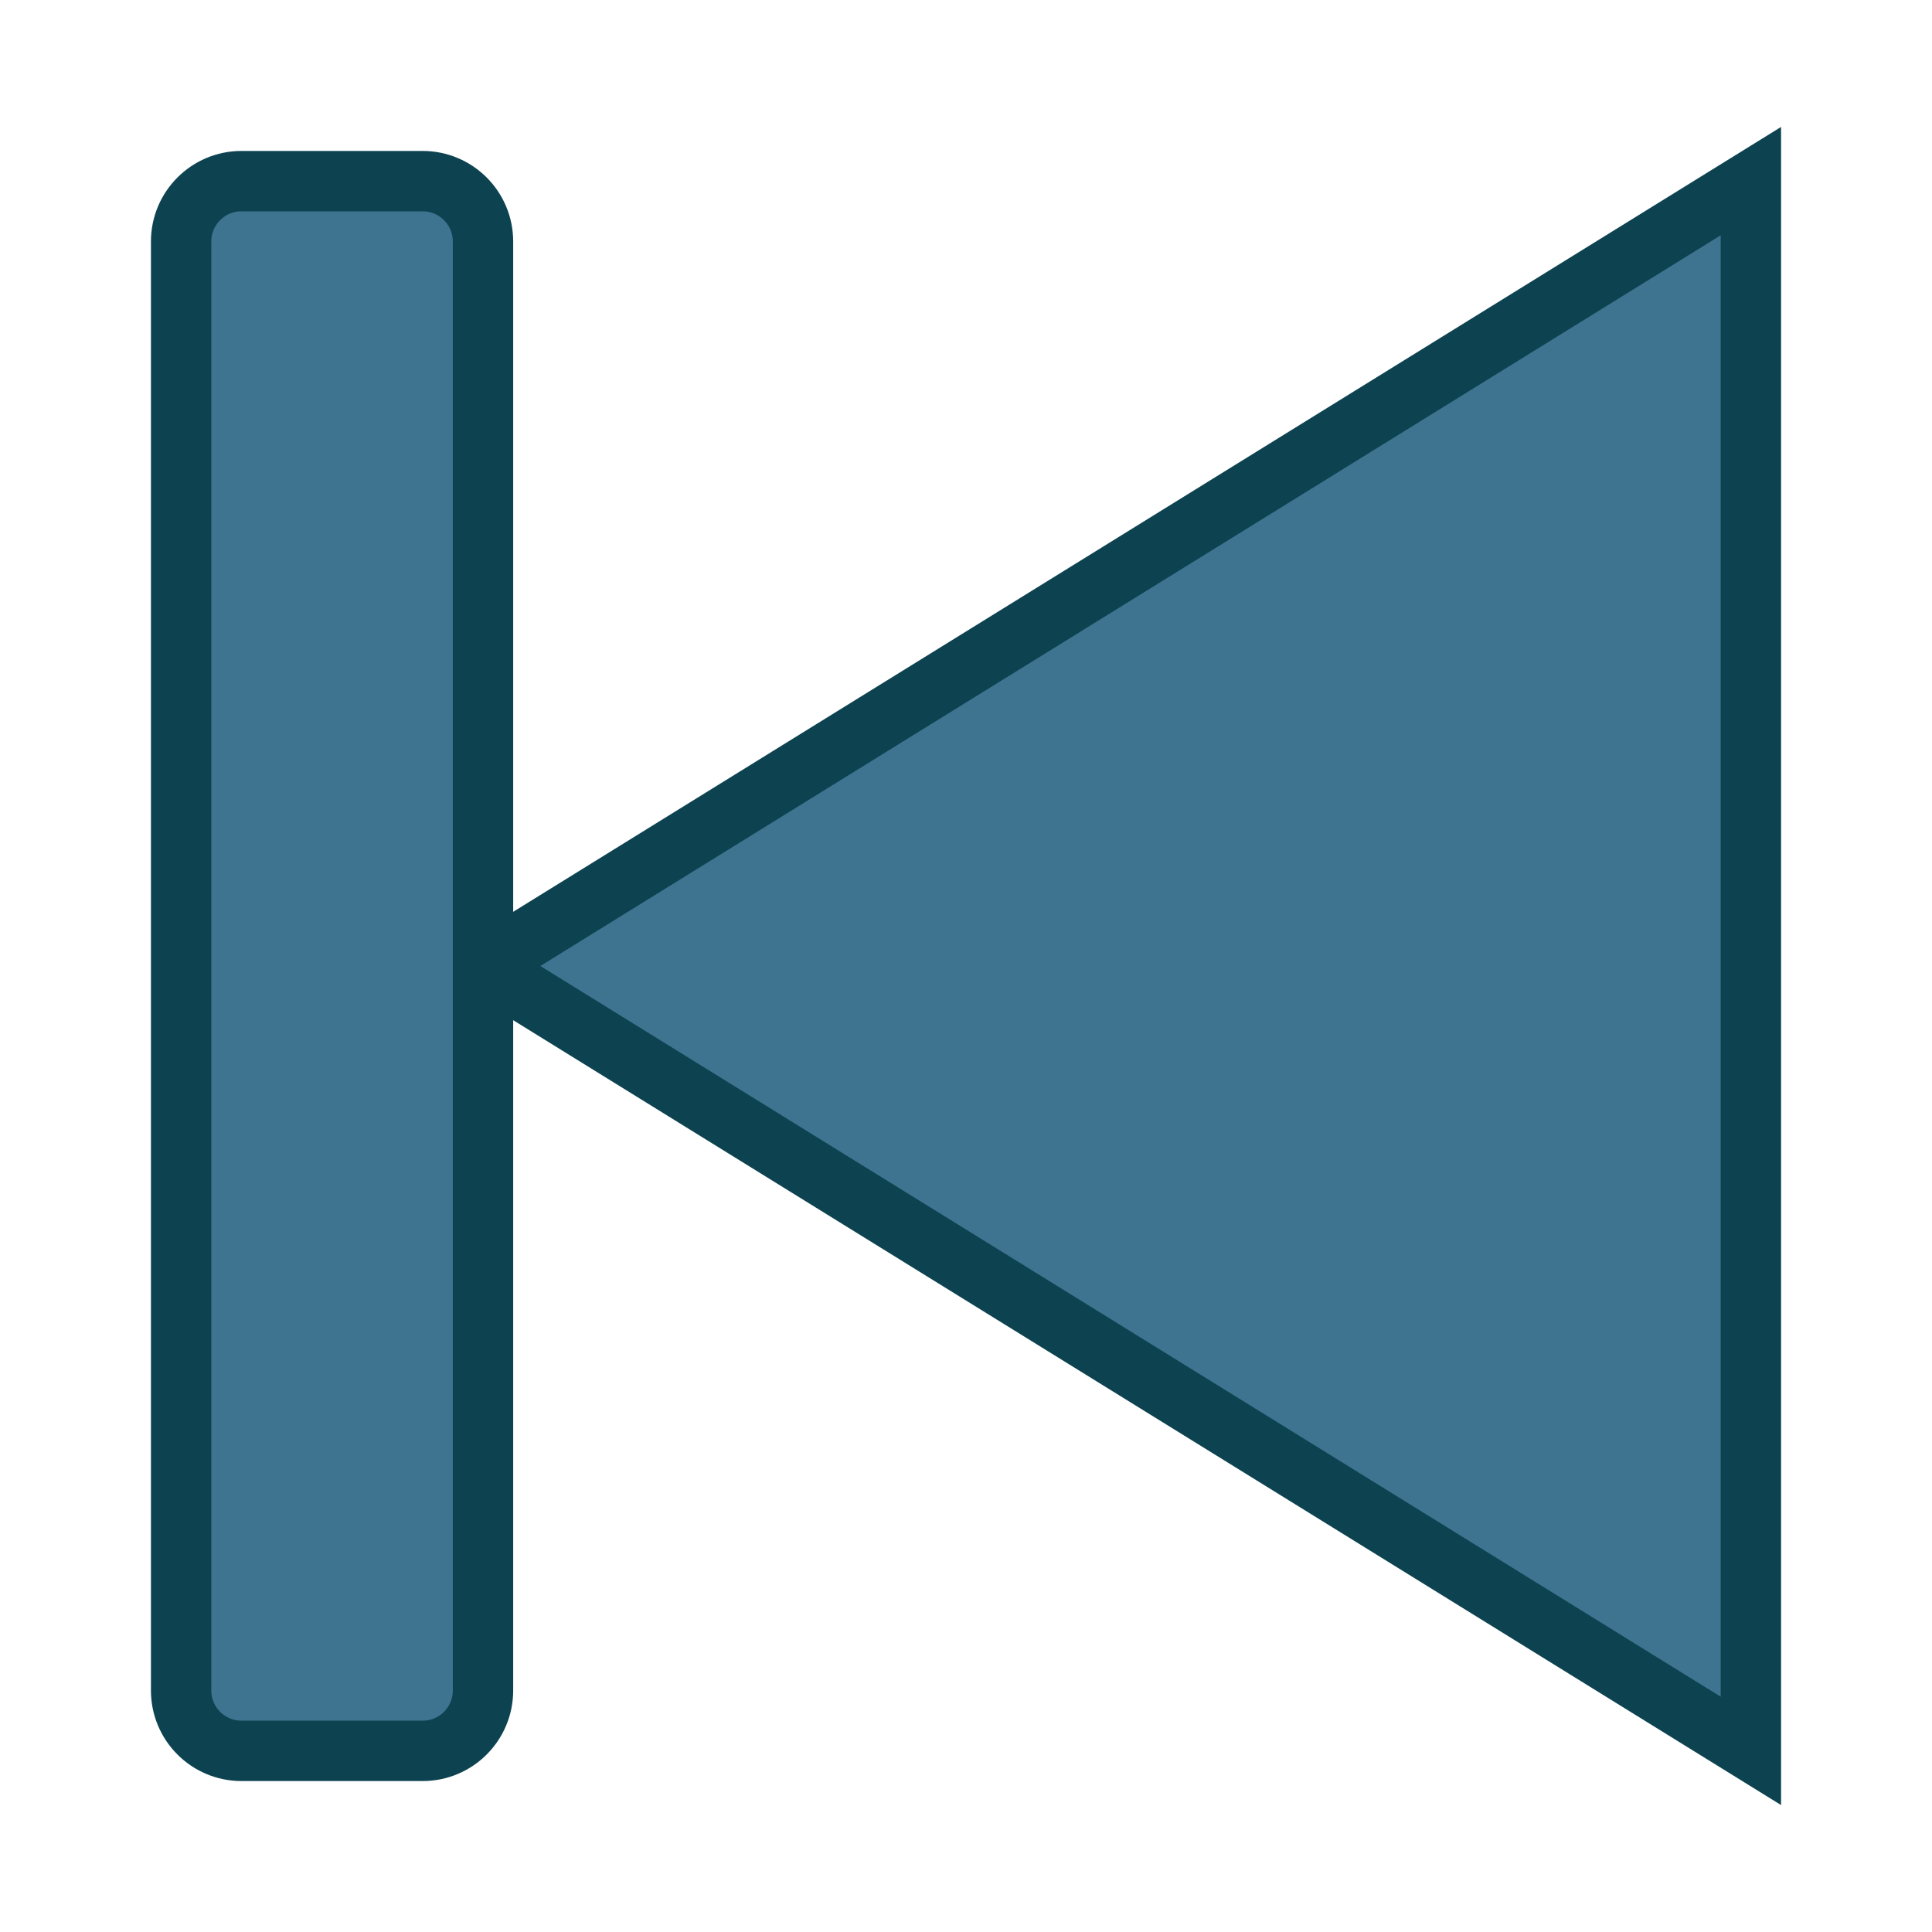
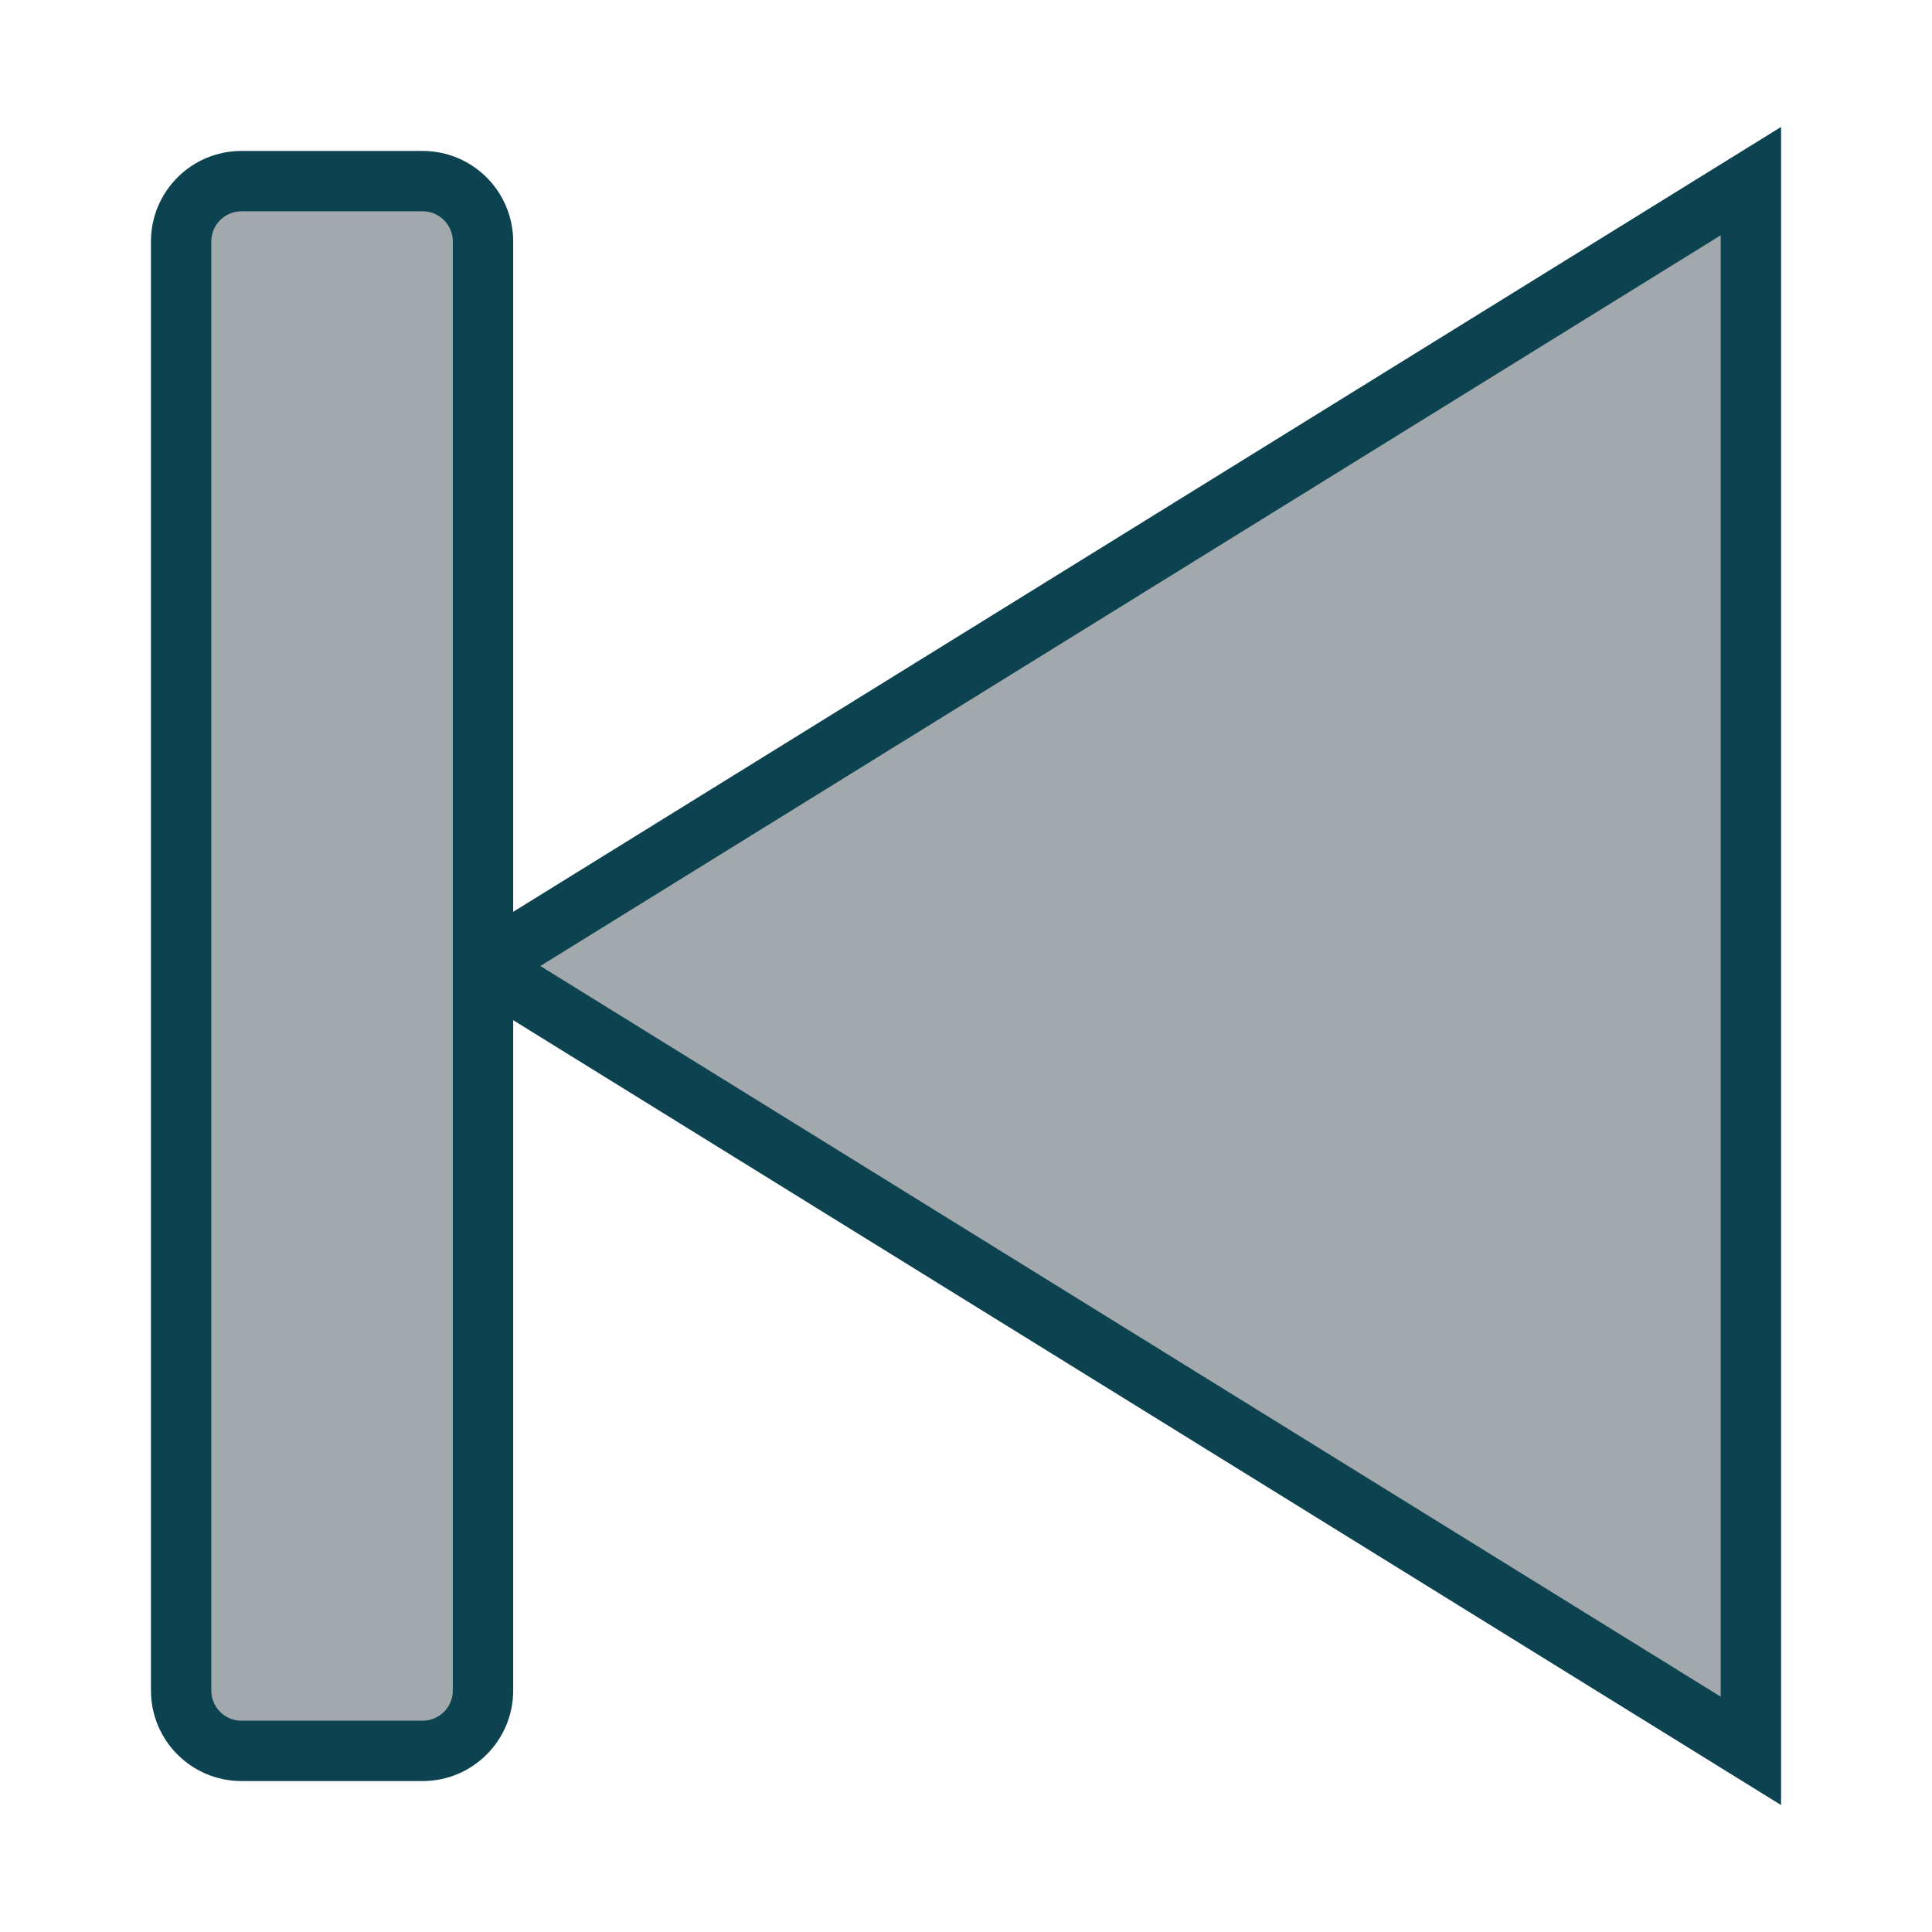
<svg xmlns="http://www.w3.org/2000/svg" id="prev-hdpi" width="32" height="32">
-   <polygon points="29,3 8,16 29,29" style="fill:#3e748f;stroke:#0d4351;stroke-width:1;opacity:1.0" />
-   <rect x="3" y="3" rx="1" ry="1" width="5" height="26" style="fill:#3e748f;stroke:#0d4351;stroke-width:1;opacity:1.0" />
+   <polygon points="29,3 8,16 29,29" style="fill:#a1a9ad;stroke:#0d4351;stroke-width:1;opacity:1.0" />
+   <rect x="3" y="3" rx="1" ry="1" width="5" height="26" style="fill:#a1a9ad;stroke:#0d4351;stroke-width:1;opacity:1.0" />
</svg>
